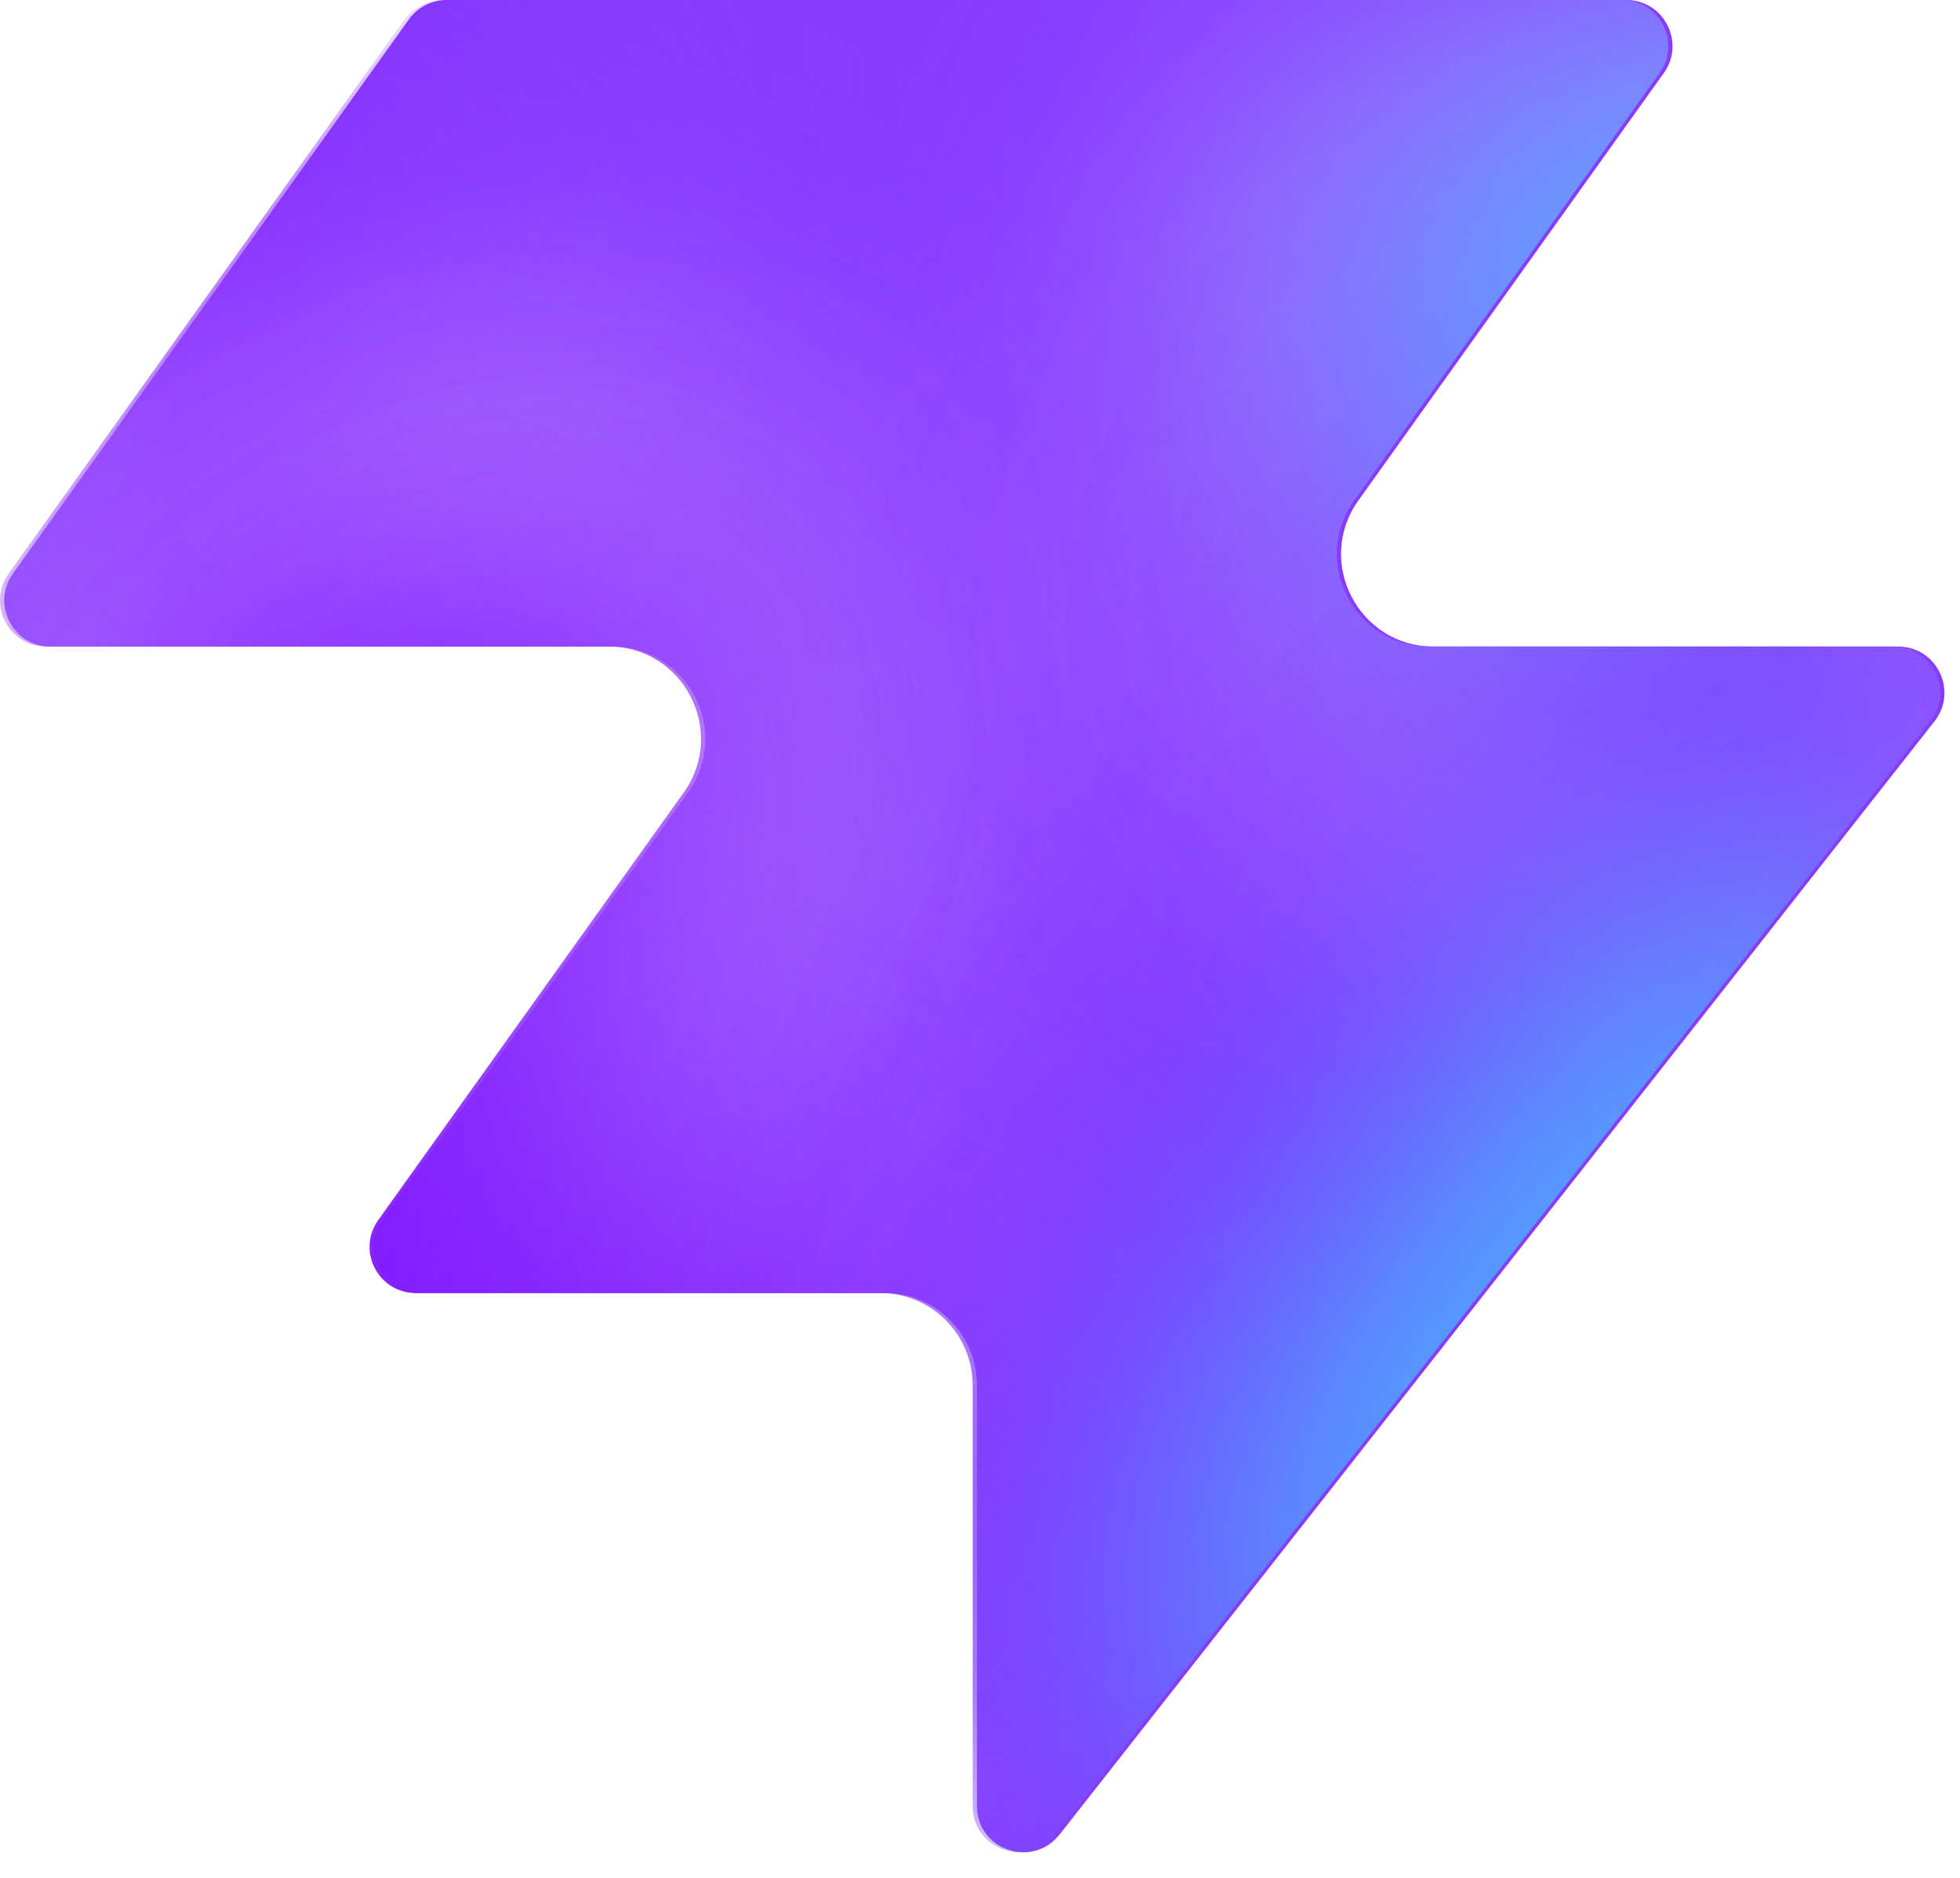
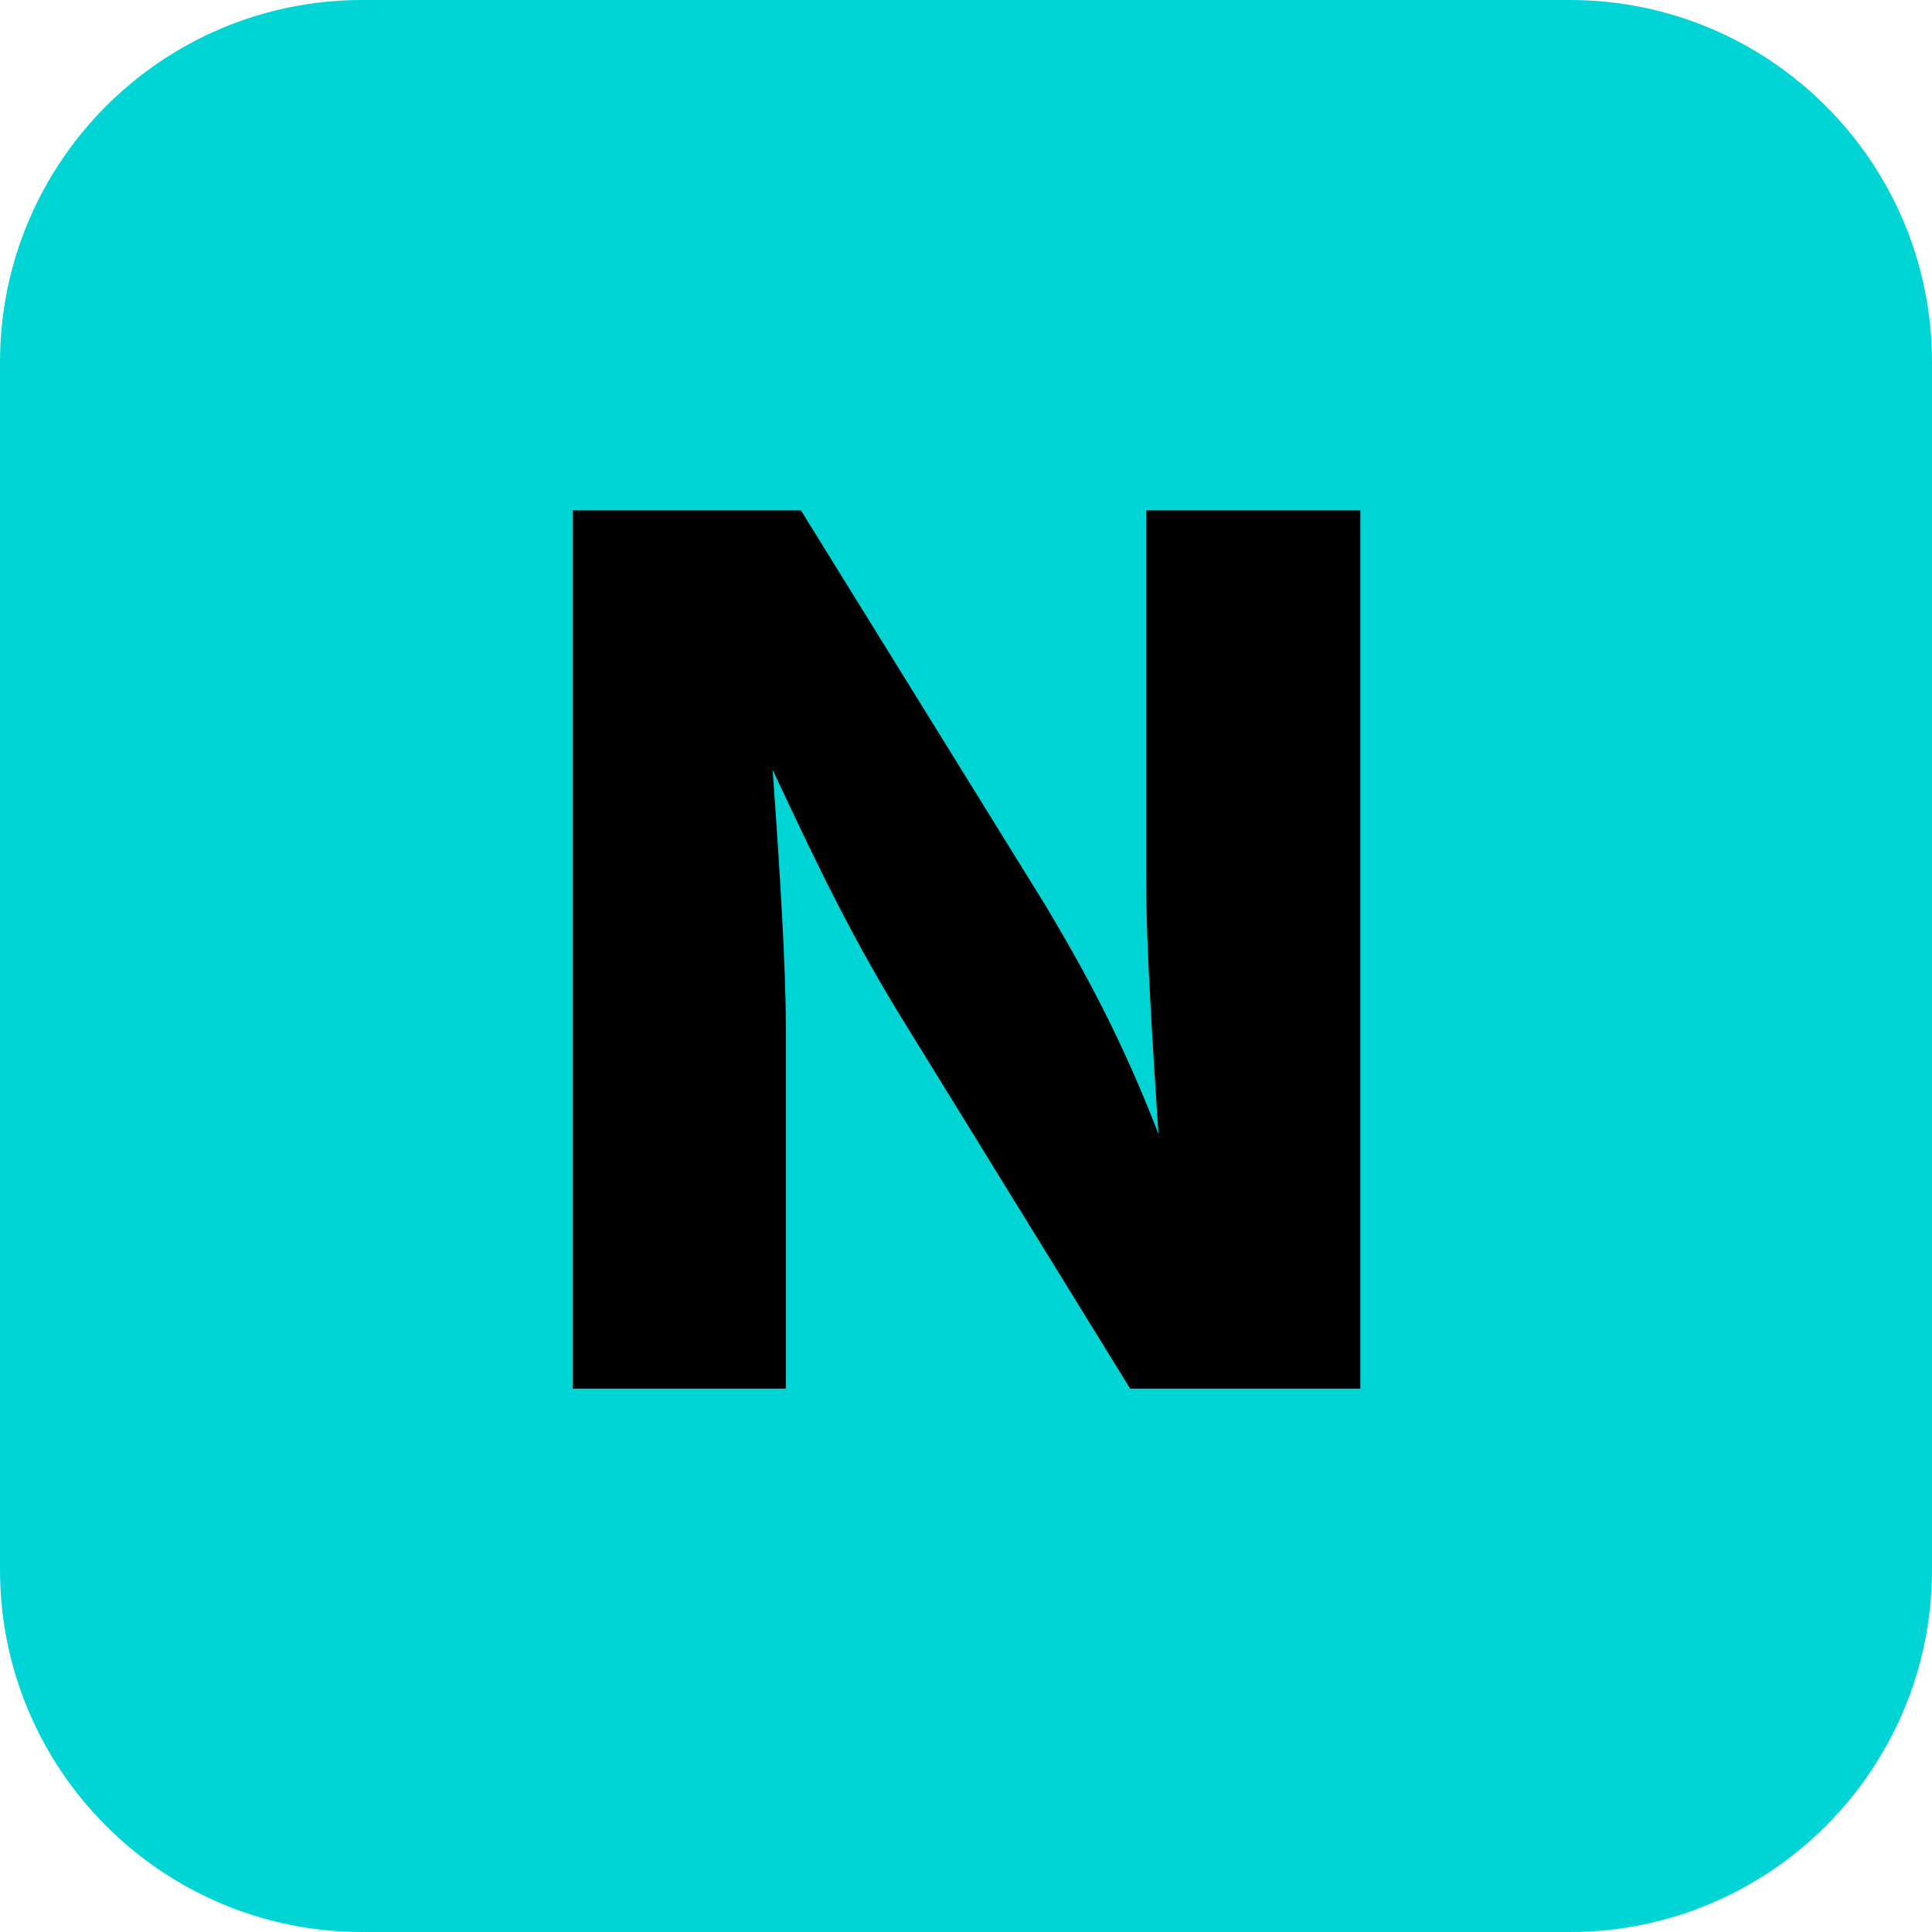
- <svg xmlns="http://www.w3.org/2000/svg" width="48" height="46" fill="none" viewBox="0 0 48 46">
-   <path fill="#863bff" d="M25.946 44.938c-.664.845-2.021.375-2.021-.698V33.937a2.26 2.26 0 0 0-2.262-2.262H10.287c-.92 0-1.456-1.04-.92-1.788l7.48-10.471c1.07-1.497 0-3.578-1.842-3.578H1.237c-.92 0-1.456-1.04-.92-1.788L10.013.474c.214-.297.556-.474.92-.474h28.894c.92 0 1.456 1.04.92 1.788l-7.48 10.471c-1.07 1.498 0 3.579 1.842 3.579h11.377c.943 0 1.473 1.088.89 1.83L25.947 44.94z" style="fill:#863bff;fill:color(display-p3 .525 .23 1);fill-opacity:1" />
-   <mask id="a" width="48" height="46" x="0" y="0" maskUnits="userSpaceOnUse" style="mask-type:alpha">
-     <path fill="#000" d="M25.842 44.938c-.664.844-2.021.375-2.021-.698V33.937a2.26 2.26 0 0 0-2.262-2.262H10.183c-.92 0-1.456-1.04-.92-1.788l7.48-10.471c1.07-1.498 0-3.579-1.842-3.579H1.133c-.92 0-1.456-1.04-.92-1.787L9.91.473c.214-.297.556-.474.92-.474h28.894c.92 0 1.456 1.04.92 1.788l-7.48 10.471c-1.07 1.498 0 3.578 1.842 3.578h11.377c.943 0 1.473 1.088.89 1.832L25.843 44.94z" style="fill:#000;fill-opacity:1" />
-   </mask>
-   <g mask="url(#a)">
-     <g filter="url(#b)">
-       <ellipse cx="5.508" cy="14.704" fill="#ede6ff" rx="5.508" ry="14.704" style="fill:#ede6ff;fill:color(display-p3 .927 .903 1);fill-opacity:1" transform="matrix(.00324 1 1 -.00324 -4.47 31.516)" />
-     </g>
-     <g filter="url(#c)">
-       <ellipse cx="10.399" cy="29.851" fill="#ede6ff" rx="10.399" ry="29.851" style="fill:#ede6ff;fill:color(display-p3 .927 .903 1);fill-opacity:1" transform="matrix(.00324 1 1 -.00324 -39.328 7.883)" />
-     </g>
-     <g filter="url(#d)">
-       <ellipse cx="5.508" cy="30.487" fill="#7e14ff" rx="5.508" ry="30.487" style="fill:#7e14ff;fill:color(display-p3 .492 .077 1);fill-opacity:1" transform="rotate(89.814 -25.913 -14.639)scale(1 -1)" />
-     </g>
-     <g filter="url(#e)">
-       <ellipse cx="5.508" cy="30.599" fill="#7e14ff" rx="5.508" ry="30.599" style="fill:#7e14ff;fill:color(display-p3 .492 .077 1);fill-opacity:1" transform="rotate(89.814 -32.644 -3.334)scale(1 -1)" />
-     </g>
-     <g filter="url(#f)">
-       <ellipse cx="5.508" cy="30.599" fill="#7e14ff" rx="5.508" ry="30.599" style="fill:#7e14ff;fill:color(display-p3 .492 .077 1);fill-opacity:1" transform="matrix(.00324 1 1 -.00324 -34.34 30.47)" />
-     </g>
-     <g filter="url(#g)">
-       <ellipse cx="14.072" cy="22.078" fill="#ede6ff" rx="14.072" ry="22.078" style="fill:#ede6ff;fill:color(display-p3 .927 .903 1);fill-opacity:1" transform="rotate(93.35 24.506 48.493)scale(-1 1)" />
-     </g>
-     <g filter="url(#h)">
-       <ellipse cx="3.47" cy="21.501" fill="#7e14ff" rx="3.47" ry="21.501" style="fill:#7e14ff;fill:color(display-p3 .492 .077 1);fill-opacity:1" transform="rotate(89.009 28.708 47.59)scale(-1 1)" />
-     </g>
-     <g filter="url(#i)">
-       <ellipse cx="3.47" cy="21.501" fill="#7e14ff" rx="3.47" ry="21.501" style="fill:#7e14ff;fill:color(display-p3 .492 .077 1);fill-opacity:1" transform="rotate(89.009 28.708 47.59)scale(-1 1)" />
-     </g>
-     <g filter="url(#j)">
-       <ellipse cx=".387" cy="8.972" fill="#7e14ff" rx="4.407" ry="29.108" style="fill:#7e14ff;fill:color(display-p3 .492 .077 1);fill-opacity:1" transform="rotate(39.51 .387 8.972)" />
-     </g>
-     <g filter="url(#k)">
-       <ellipse cx="47.523" cy="-6.092" fill="#7e14ff" rx="4.407" ry="29.108" style="fill:#7e14ff;fill:color(display-p3 .492 .077 1);fill-opacity:1" transform="rotate(37.892 47.523 -6.092)" />
-     </g>
-     <g filter="url(#l)">
-       <ellipse cx="41.412" cy="6.333" fill="#47bfff" rx="5.971" ry="9.665" style="fill:#47bfff;fill:color(display-p3 .28 .748 1);fill-opacity:1" transform="rotate(37.892 41.412 6.333)" />
-     </g>
-     <g filter="url(#m)">
-       <ellipse cx="-1.879" cy="38.332" fill="#7e14ff" rx="4.407" ry="29.108" style="fill:#7e14ff;fill:color(display-p3 .492 .077 1);fill-opacity:1" transform="rotate(37.892 -1.88 38.332)" />
-     </g>
-     <g filter="url(#n)">
-       <ellipse cx="-1.879" cy="38.332" fill="#7e14ff" rx="4.407" ry="29.108" style="fill:#7e14ff;fill:color(display-p3 .492 .077 1);fill-opacity:1" transform="rotate(37.892 -1.88 38.332)" />
-     </g>
-     <g filter="url(#o)">
-       <ellipse cx="35.651" cy="29.907" fill="#7e14ff" rx="4.407" ry="29.108" style="fill:#7e14ff;fill:color(display-p3 .492 .077 1);fill-opacity:1" transform="rotate(37.892 35.651 29.907)" />
-     </g>
-     <g filter="url(#p)">
-       <ellipse cx="38.418" cy="32.4" fill="#47bfff" rx="5.971" ry="15.297" style="fill:#47bfff;fill:color(display-p3 .28 .748 1);fill-opacity:1" transform="rotate(37.892 38.418 32.4)" />
-     </g>
-   </g>
-   <defs>
-     <filter id="b" width="60.045" height="41.654" x="-19.77" y="16.149" color-interpolation-filters="sRGB" filterUnits="userSpaceOnUse">
-       <feFlood flood-opacity="0" result="BackgroundImageFix" />
-       <feBlend in="SourceGraphic" in2="BackgroundImageFix" result="shape" />
-       <feGaussianBlur result="effect1_foregroundBlur_2002_17158" stdDeviation="7.659" />
-     </filter>
-     <filter id="c" width="90.34" height="51.437" x="-54.613" y="-7.533" color-interpolation-filters="sRGB" filterUnits="userSpaceOnUse">
-       <feFlood flood-opacity="0" result="BackgroundImageFix" />
-       <feBlend in="SourceGraphic" in2="BackgroundImageFix" result="shape" />
-       <feGaussianBlur result="effect1_foregroundBlur_2002_17158" stdDeviation="7.659" />
-     </filter>
-     <filter id="d" width="79.355" height="29.4" x="-49.64" y="2.03" color-interpolation-filters="sRGB" filterUnits="userSpaceOnUse">
-       <feFlood flood-opacity="0" result="BackgroundImageFix" />
-       <feBlend in="SourceGraphic" in2="BackgroundImageFix" result="shape" />
-       <feGaussianBlur result="effect1_foregroundBlur_2002_17158" stdDeviation="4.596" />
-     </filter>
-     <filter id="e" width="79.579" height="29.4" x="-45.045" y="20.029" color-interpolation-filters="sRGB" filterUnits="userSpaceOnUse">
-       <feFlood flood-opacity="0" result="BackgroundImageFix" />
-       <feBlend in="SourceGraphic" in2="BackgroundImageFix" result="shape" />
-       <feGaussianBlur result="effect1_foregroundBlur_2002_17158" stdDeviation="4.596" />
-     </filter>
-     <filter id="f" width="79.579" height="29.4" x="-43.513" y="21.178" color-interpolation-filters="sRGB" filterUnits="userSpaceOnUse">
-       <feFlood flood-opacity="0" result="BackgroundImageFix" />
-       <feBlend in="SourceGraphic" in2="BackgroundImageFix" result="shape" />
-       <feGaussianBlur result="effect1_foregroundBlur_2002_17158" stdDeviation="4.596" />
-     </filter>
-     <filter id="g" width="74.749" height="58.852" x="15.756" y="-17.901" color-interpolation-filters="sRGB" filterUnits="userSpaceOnUse">
-       <feFlood flood-opacity="0" result="BackgroundImageFix" />
-       <feBlend in="SourceGraphic" in2="BackgroundImageFix" result="shape" />
-       <feGaussianBlur result="effect1_foregroundBlur_2002_17158" stdDeviation="7.659" />
-     </filter>
-     <filter id="h" width="61.377" height="25.362" x="23.548" y="2.284" color-interpolation-filters="sRGB" filterUnits="userSpaceOnUse">
-       <feFlood flood-opacity="0" result="BackgroundImageFix" />
-       <feBlend in="SourceGraphic" in2="BackgroundImageFix" result="shape" />
-       <feGaussianBlur result="effect1_foregroundBlur_2002_17158" stdDeviation="4.596" />
-     </filter>
-     <filter id="i" width="61.377" height="25.362" x="23.548" y="2.284" color-interpolation-filters="sRGB" filterUnits="userSpaceOnUse">
-       <feFlood flood-opacity="0" result="BackgroundImageFix" />
-       <feBlend in="SourceGraphic" in2="BackgroundImageFix" result="shape" />
-       <feGaussianBlur result="effect1_foregroundBlur_2002_17158" stdDeviation="4.596" />
-     </filter>
-     <filter id="j" width="56.045" height="63.649" x="-27.636" y="-22.853" color-interpolation-filters="sRGB" filterUnits="userSpaceOnUse">
-       <feFlood flood-opacity="0" result="BackgroundImageFix" />
-       <feBlend in="SourceGraphic" in2="BackgroundImageFix" result="shape" />
-       <feGaussianBlur result="effect1_foregroundBlur_2002_17158" stdDeviation="4.596" />
-     </filter>
-     <filter id="k" width="54.814" height="64.646" x="20.116" y="-38.415" color-interpolation-filters="sRGB" filterUnits="userSpaceOnUse">
-       <feFlood flood-opacity="0" result="BackgroundImageFix" />
-       <feBlend in="SourceGraphic" in2="BackgroundImageFix" result="shape" />
-       <feGaussianBlur result="effect1_foregroundBlur_2002_17158" stdDeviation="4.596" />
-     </filter>
-     <filter id="l" width="33.541" height="35.313" x="24.641" y="-11.323" color-interpolation-filters="sRGB" filterUnits="userSpaceOnUse">
-       <feFlood flood-opacity="0" result="BackgroundImageFix" />
-       <feBlend in="SourceGraphic" in2="BackgroundImageFix" result="shape" />
-       <feGaussianBlur result="effect1_foregroundBlur_2002_17158" stdDeviation="4.596" />
-     </filter>
-     <filter id="m" width="54.814" height="64.646" x="-29.286" y="6.009" color-interpolation-filters="sRGB" filterUnits="userSpaceOnUse">
-       <feFlood flood-opacity="0" result="BackgroundImageFix" />
-       <feBlend in="SourceGraphic" in2="BackgroundImageFix" result="shape" />
-       <feGaussianBlur result="effect1_foregroundBlur_2002_17158" stdDeviation="4.596" />
-     </filter>
-     <filter id="n" width="54.814" height="64.646" x="-29.286" y="6.009" color-interpolation-filters="sRGB" filterUnits="userSpaceOnUse">
-       <feFlood flood-opacity="0" result="BackgroundImageFix" />
-       <feBlend in="SourceGraphic" in2="BackgroundImageFix" result="shape" />
-       <feGaussianBlur result="effect1_foregroundBlur_2002_17158" stdDeviation="4.596" />
-     </filter>
-     <filter id="o" width="54.814" height="64.646" x="8.244" y="-2.416" color-interpolation-filters="sRGB" filterUnits="userSpaceOnUse">
-       <feFlood flood-opacity="0" result="BackgroundImageFix" />
-       <feBlend in="SourceGraphic" in2="BackgroundImageFix" result="shape" />
-       <feGaussianBlur result="effect1_foregroundBlur_2002_17158" stdDeviation="4.596" />
-     </filter>
-     <filter id="p" width="39.409" height="43.623" x="18.713" y="10.588" color-interpolation-filters="sRGB" filterUnits="userSpaceOnUse">
-       <feFlood flood-opacity="0" result="BackgroundImageFix" />
-       <feBlend in="SourceGraphic" in2="BackgroundImageFix" result="shape" />
-       <feGaussianBlur result="effect1_foregroundBlur_2002_17158" stdDeviation="4.596" />
-     </filter>
-   </defs>
+ <svg xmlns="http://www.w3.org/2000/svg" viewBox="0 0 32 32">
+   <rect width="32" height="32" rx="6" fill="#00d4d4" />
+   <text x="16" y="23" font-family="Inter,sans-serif" font-size="20" font-weight="800" text-anchor="middle" fill="#000">N</text>
</svg>
